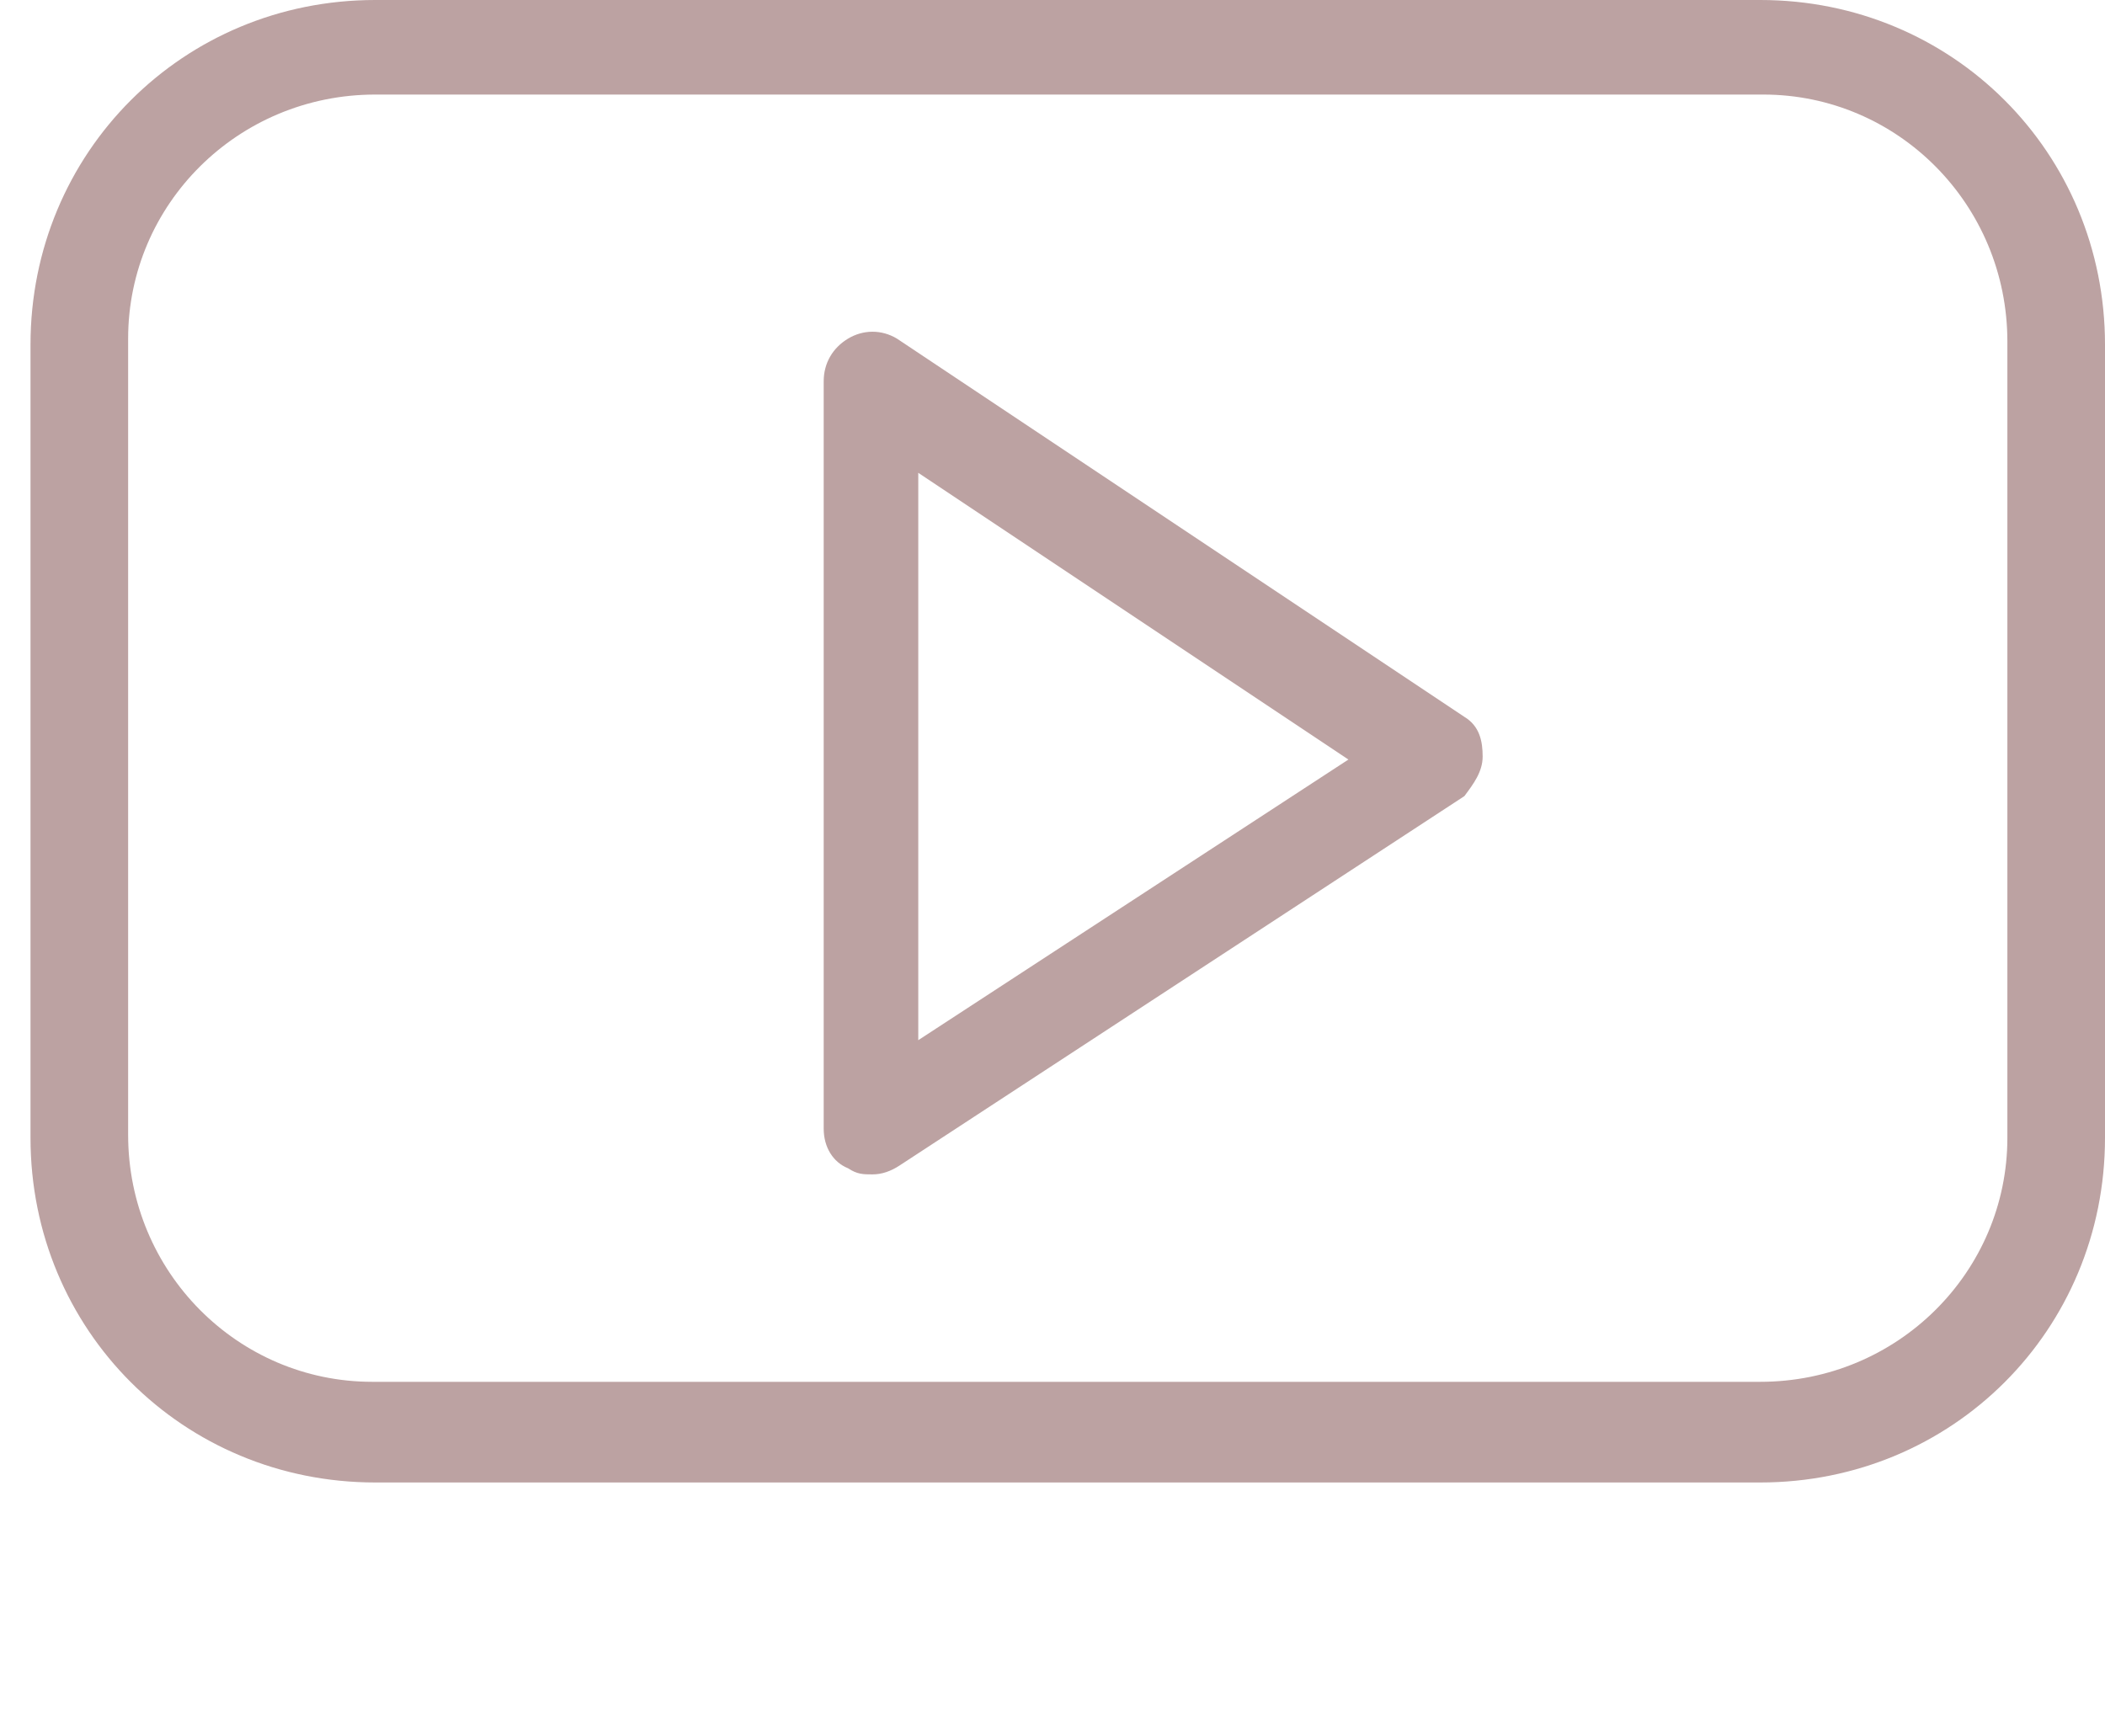
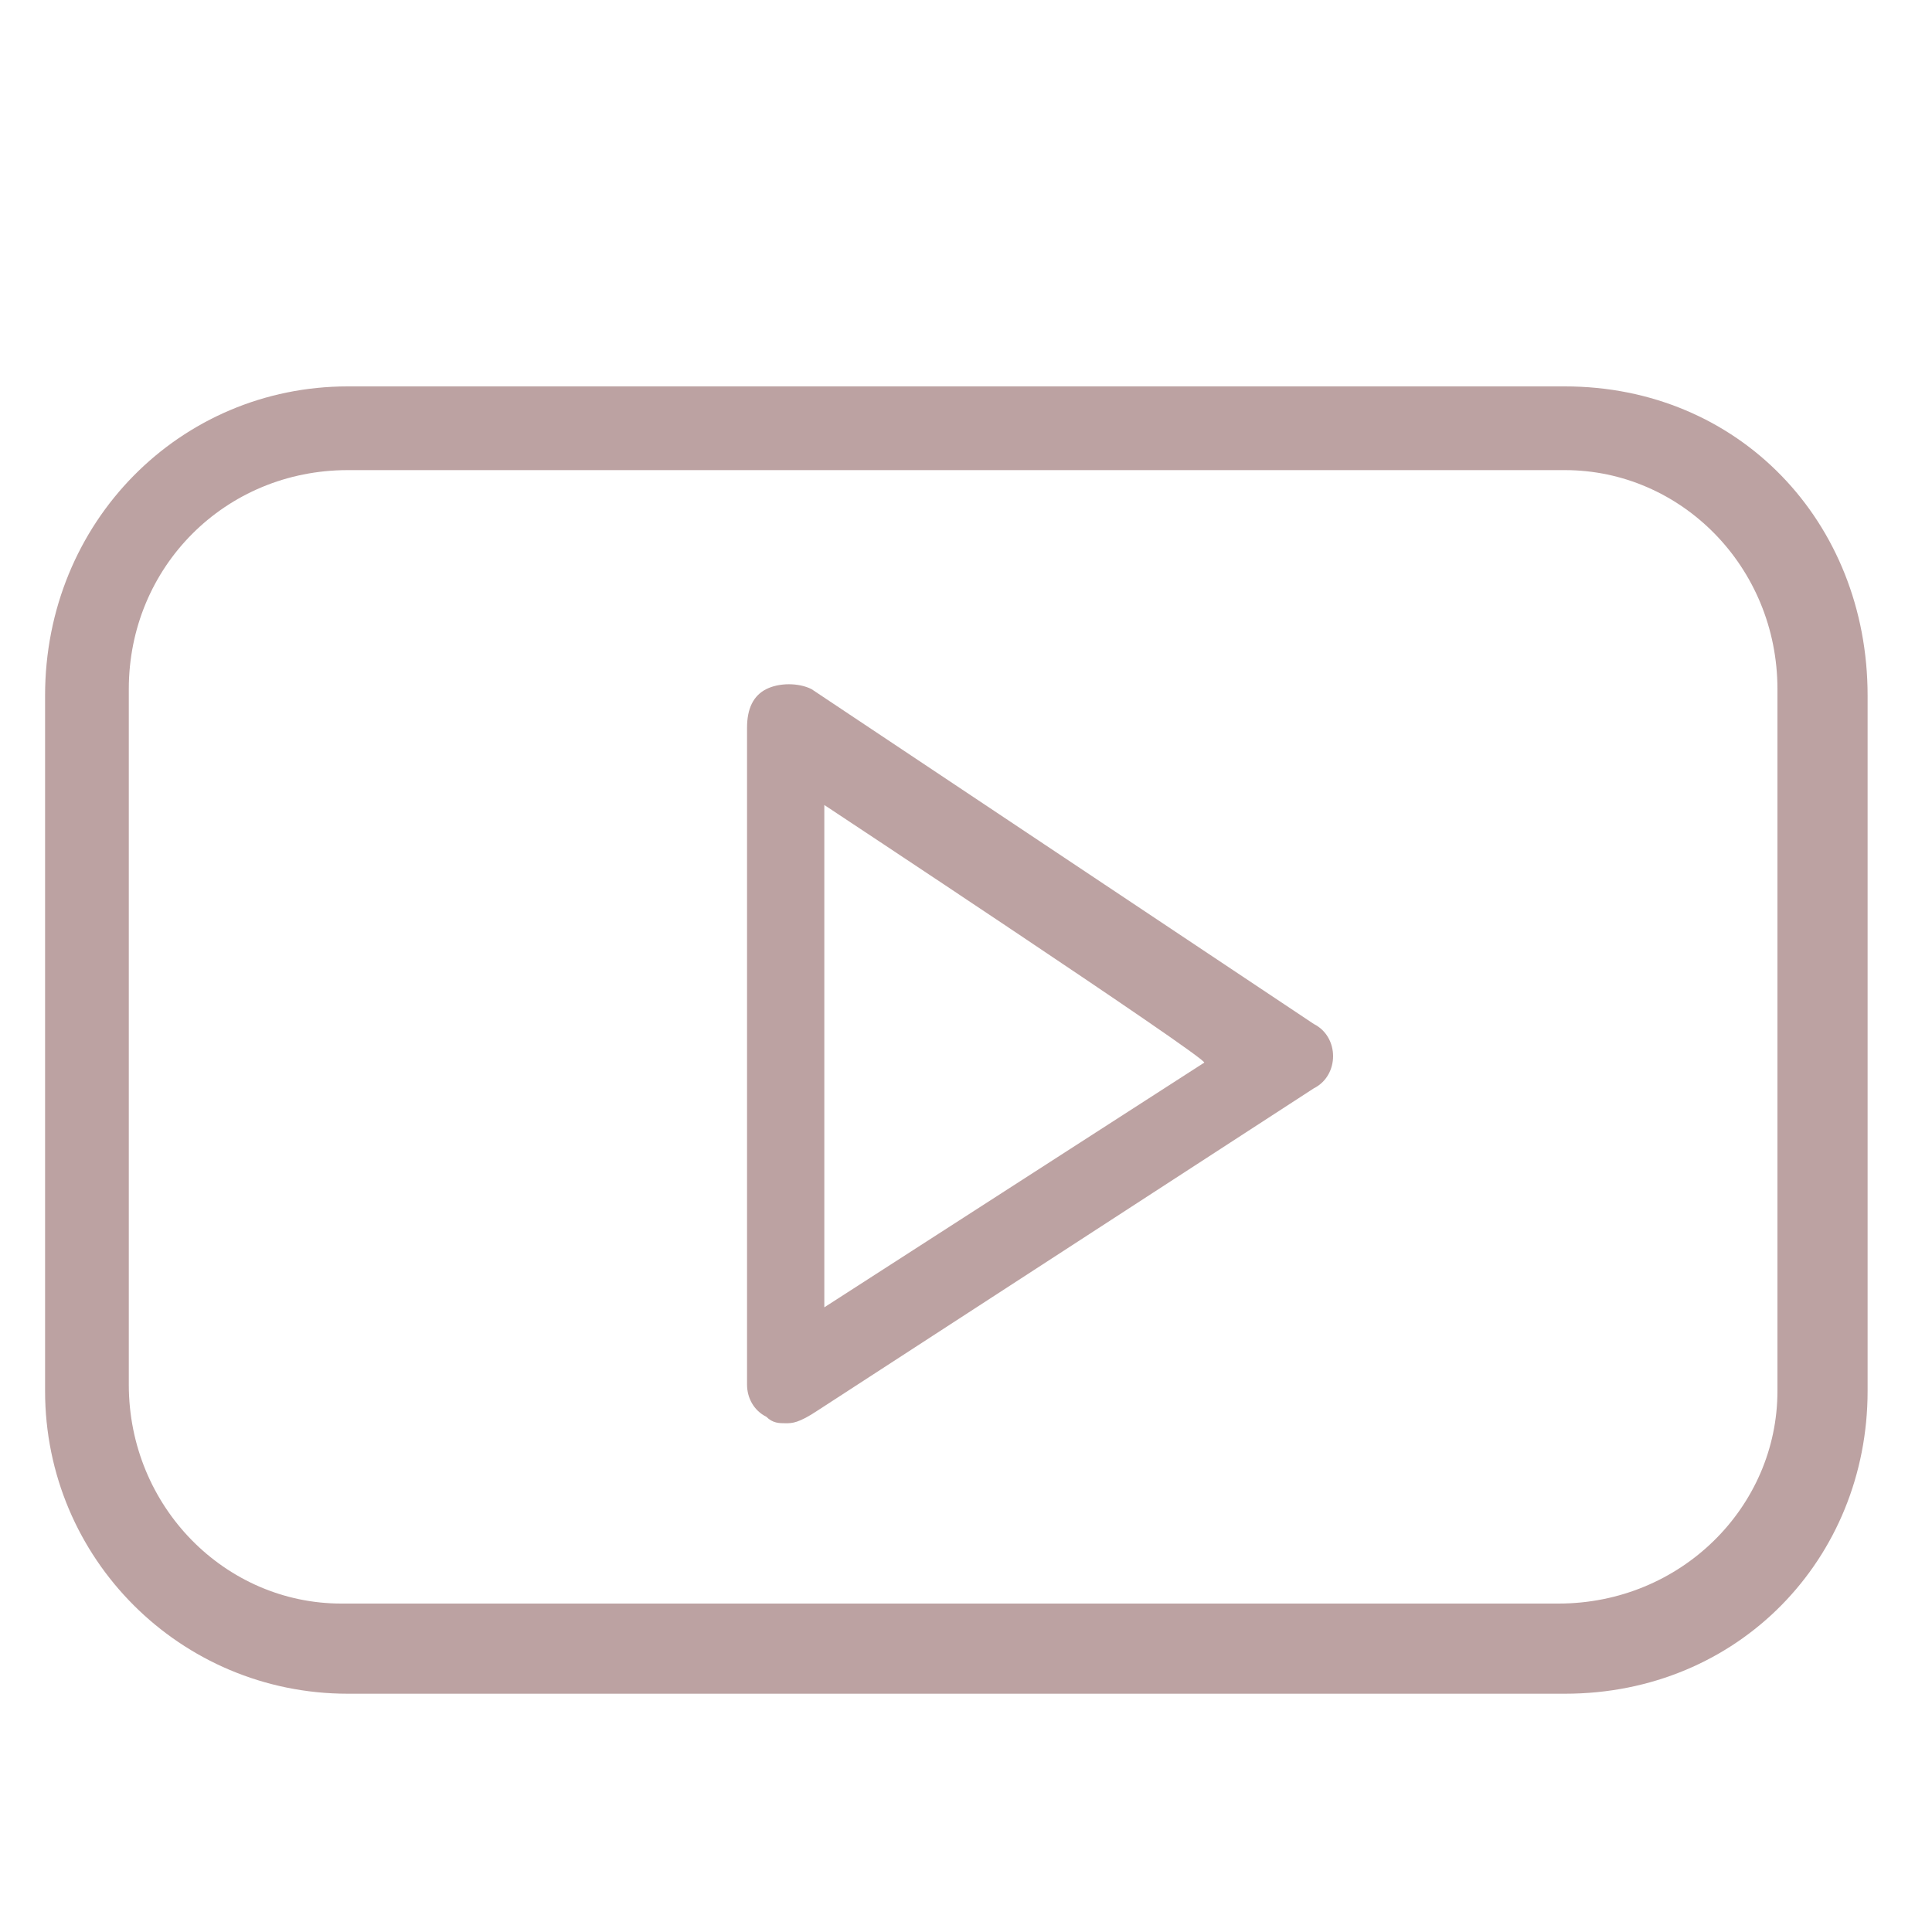
- <svg xmlns="http://www.w3.org/2000/svg" id="Layer_1" width="69" height="56.9" viewBox="0 0 69 56.9">
+ <svg xmlns="http://www.w3.org/2000/svg" id="Layer_1" width="30" height="30" viewBox="0 0 30 30">
  <style>.st0{fill:#bca2a2}</style>
-   <path class="st0" d="M30.1 15.5v18.6l14.1-9.2s-14.1-9.4-14.1-9.4zm-1.5 23c-.3 0-.5 0-.8-.2-.5-.2-.8-.7-.8-1.3V12.5c0-.6.3-1.1.8-1.4.5-.3 1.1-.3 1.6 0L48 23.5c.5.3.6.8.6 1.3s-.3.9-.6 1.3L29.5 38.2c-.3.2-.6.3-.9.3zM12.3 3.1c-4.5 0-8.1 3.6-8.1 8 0 0 0 .1 0 .1v26c0 4.5 3.6 8.1 8 8.1 0 0 .1 0 .1 0h45.4c4.5 0 8.1-3.6 8.1-8 0 0 0-.1 0-.1v-26c0-4.5-3.6-8.1-8-8.1 0 0-.1 0-.1 0H12.3zm45.4 45.5H12.3C6 48.6 1 43.6 1 37.3v-26C1 5 6 0 12.3 0h45.4C64 0 69 5 69 11.3v26c0 6.3-5 11.3-11.3 11.3z" />
+   <path class="st0" d="M12.8 12.5v7.8l5.9-3.8c0-.1-5.9-4-5.9-4zm-.6 9.6c-.1 0-.2 0-.3-.1-.2-.1-.3-.3-.3-.5V11.3c0-.3.1-.5.3-.6.2-.1.5-.1.7 0l7.8 5.2c.2.1.3.3.3.5s-.1.4-.3.5l-7.7 5c-.3.2-.4.2-.5.2zM5.4 7.3C3.5 7.3 2 8.8 2 10.7v10.8c0 1.9 1.5 3.4 3.3 3.4h18.9c1.9 0 3.4-1.5 3.4-3.3V10.7c0-1.9-1.5-3.4-3.3-3.4 0 0-18.9 0-18.9 0zm18.9 19H5.4c-2.6 0-4.7-2.1-4.7-4.7V10.8C.7 8.1 2.8 6 5.4 6h18.9C27 6 29 8.1 29 10.8v10.8c0 2.6-2 4.7-4.7 4.7z" />
</svg>
